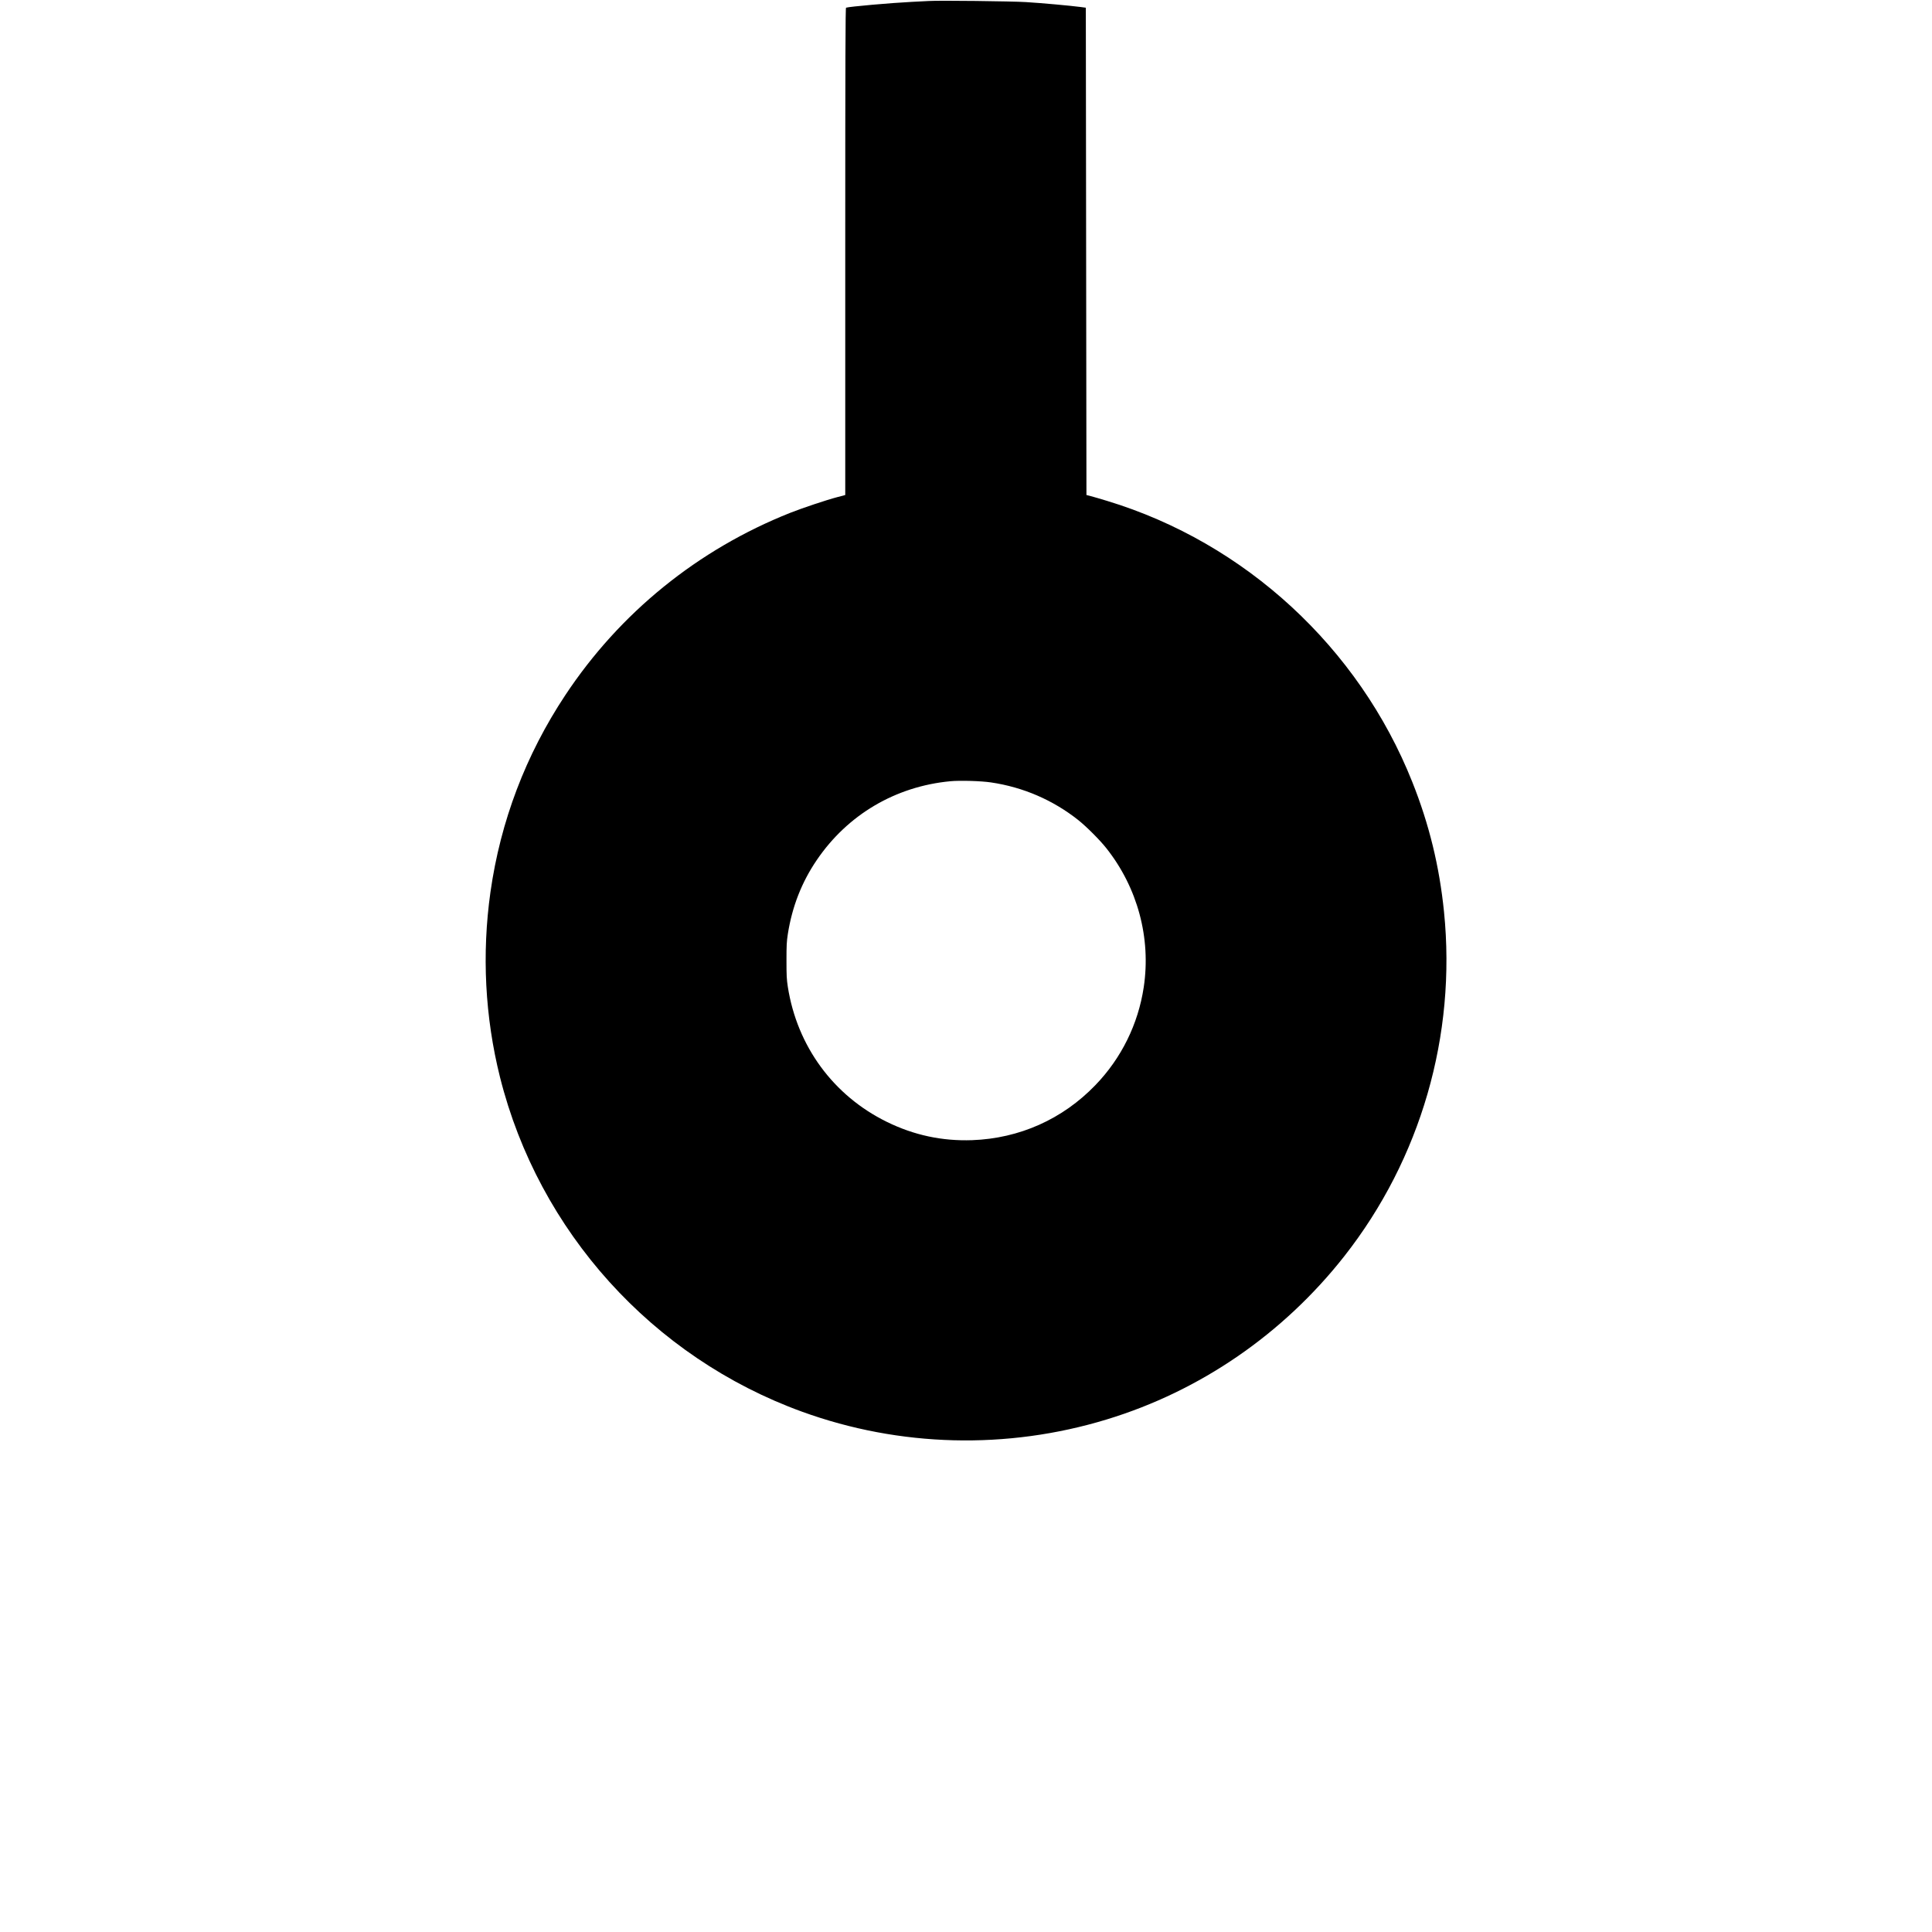
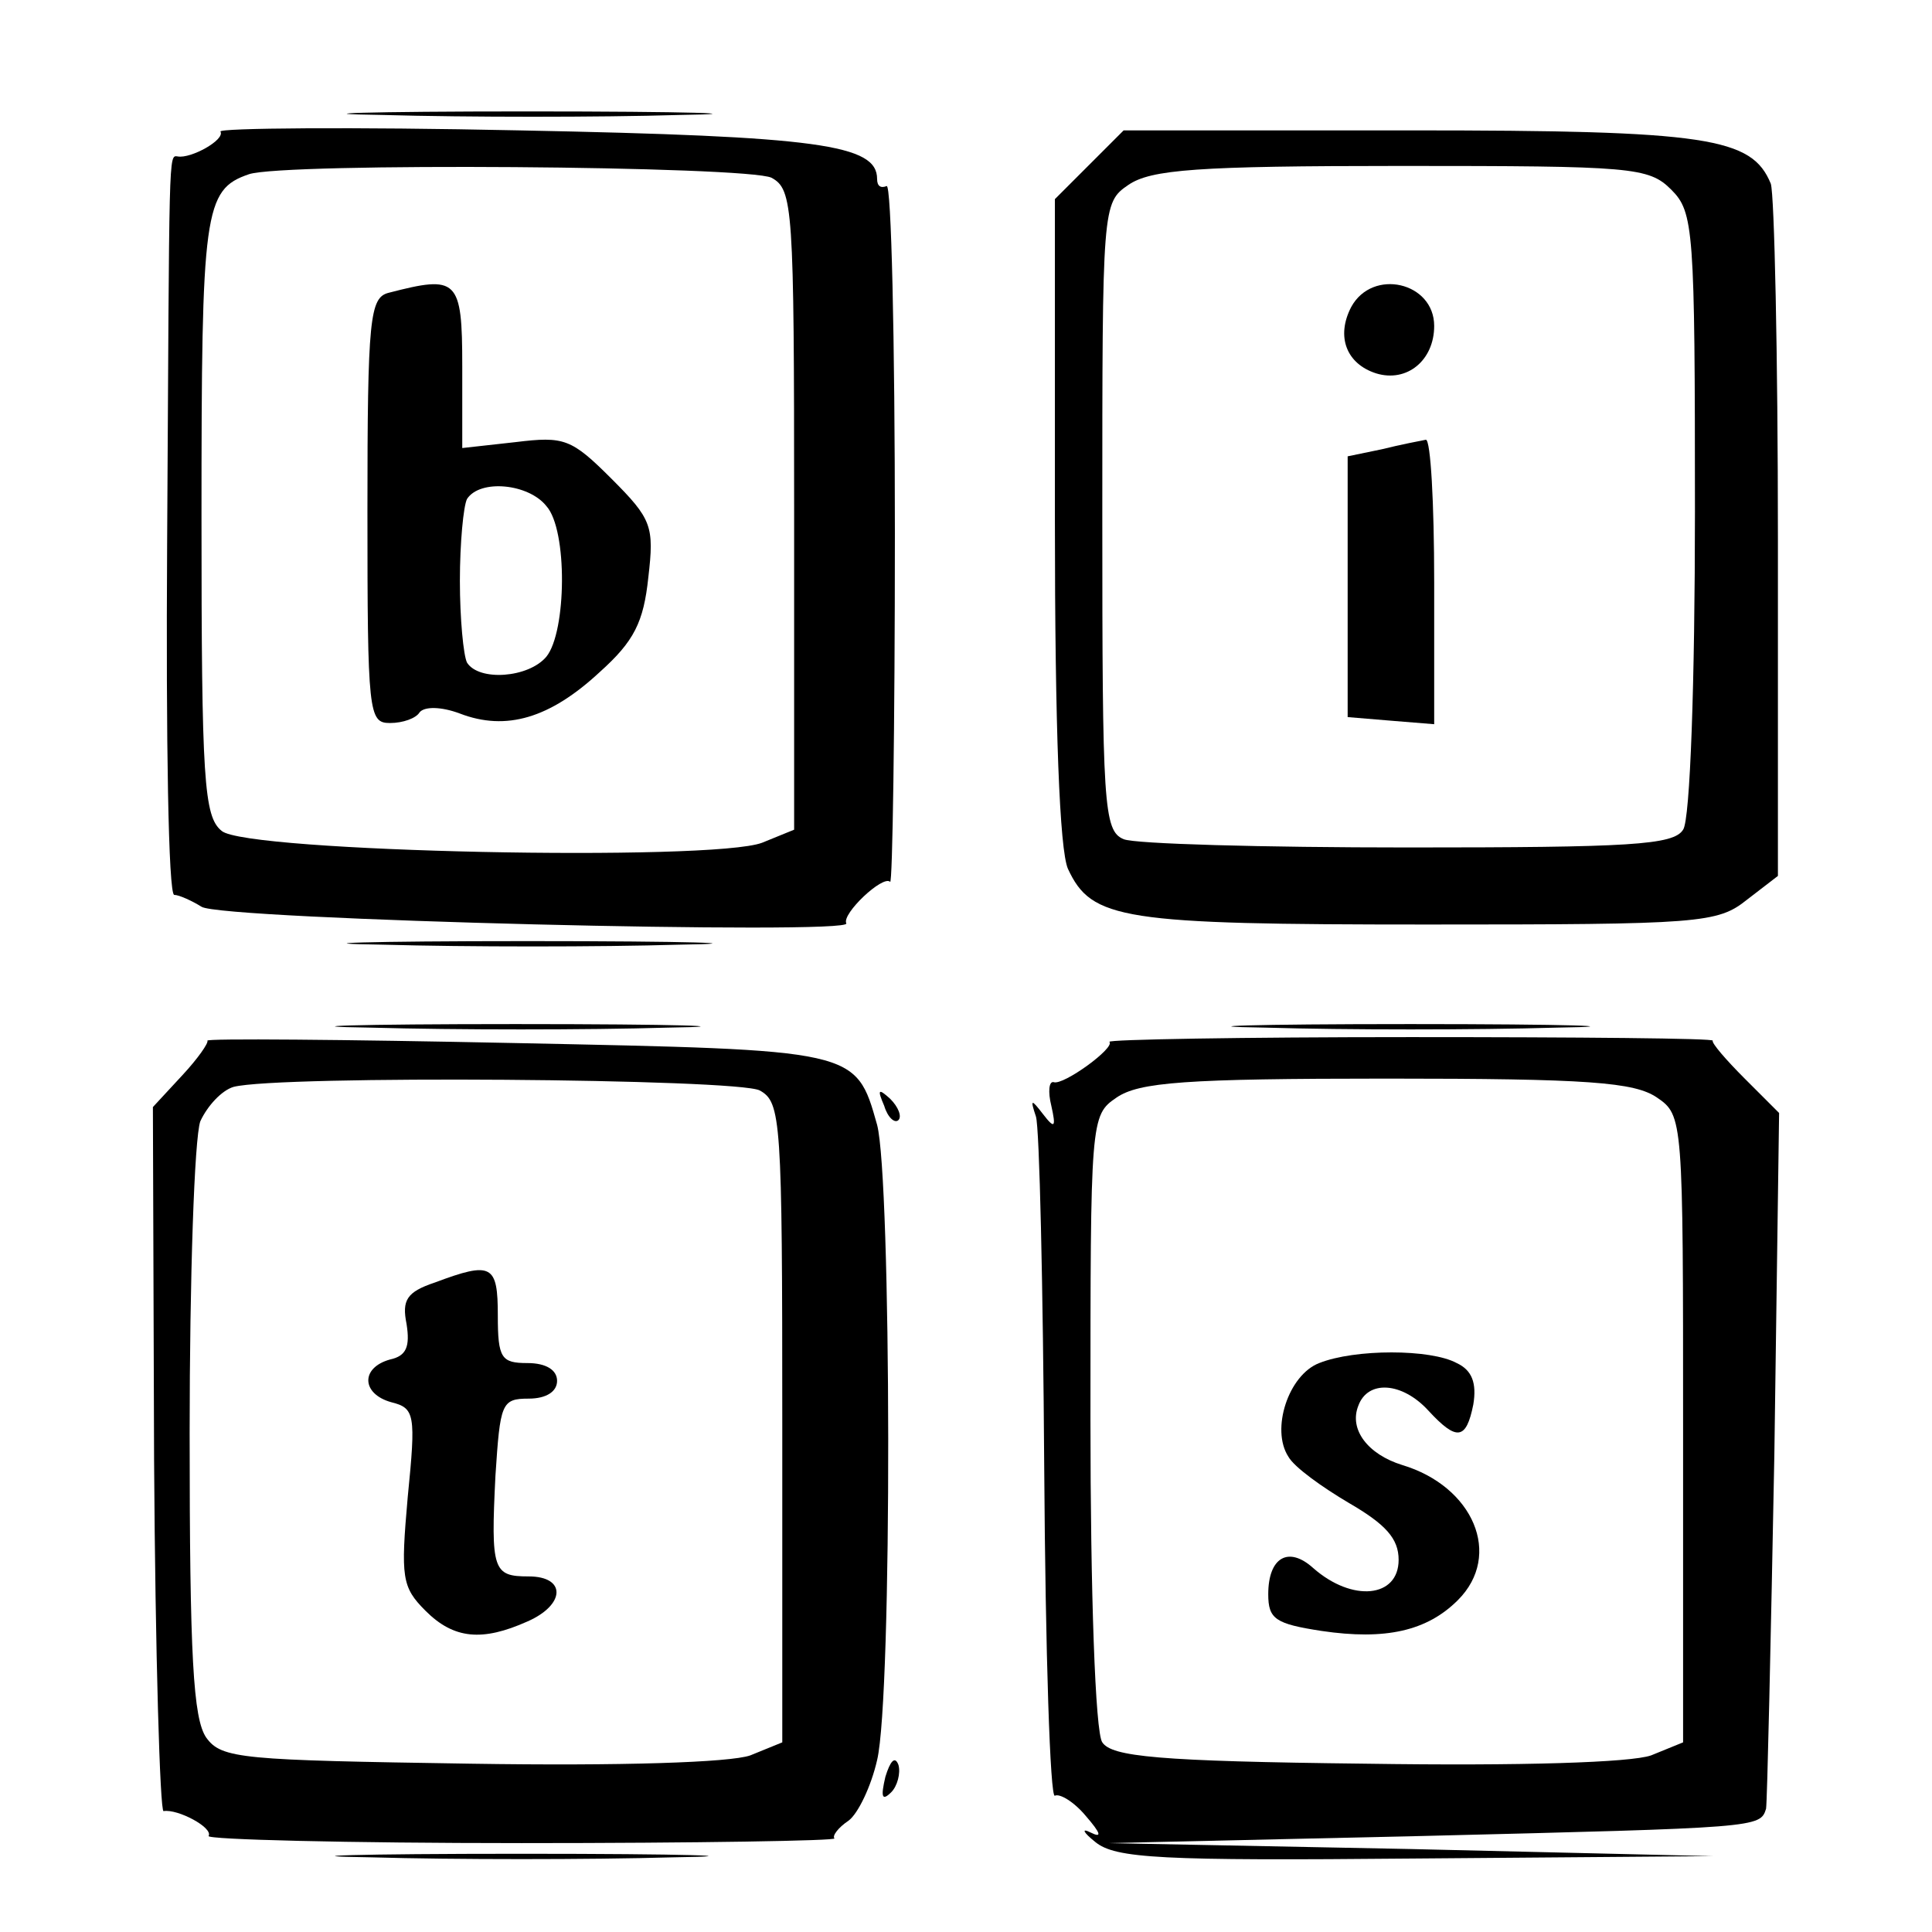
- <svg xmlns="http://www.w3.org/2000/svg" version="1.0" width="3136pt" height="3136pt" viewBox="0 0 3136 3136" preserveAspectRatio="xMidYMid meet">
-   <g transform="translate(0,3136) scale(0.1,-0.1)" fill="#000000" stroke="none">
-     <path d="M15080 31344 c-30 -2 -154 -8 -275 -14 -340 -17 -1022 -77 -1072 -95 -10 -3 -13 -804 -13 -3957 l0 -3953 -128 -34 c-176 -46 -564 -176 -762 -254 -1500 -595 -2769 -1623 -3655 -2962 -642 -969 -1051 -2046 -1214 -3195 -142 -1005 -89 -2029 155 -3005 628 -2504 2474 -4548 4904 -5430 1584 -575 3325 -619 4945 -125 1518 462 2864 1388 3856 2650 1240 1578 1821 3585 1618 5590 -75 739 -240 1417 -514 2105 -869 2185 -2713 3884 -4953 4564 -108 33 -228 68 -267 78 l-70 18 -5 3955 -5 3955 -90 12 c-171 22 -620 63 -880 79 -239 15 -1410 28 -1575 18z m1005 -12684 c523 -77 1006 -286 1417 -611 132 -105 352 -325 456 -457 507 -640 727 -1457 607 -2256 -90 -599 -363 -1153 -785 -1590 -533 -553 -1233 -865 -2000 -893 -488 -17 -945 81 -1385 297 -868 426 -1456 1228 -1607 2191 -19 124 -22 183 -22 429 0 246 3 305 22 429 70 444 224 840 470 1201 500 736 1277 1195 2167 1279 157 15 497 5 660 -19z" />
+ <svg xmlns="http://www.w3.org/2000/svg" version="1.0" width="163pt" height="163pt" viewBox="0 0 163 163" preserveAspectRatio="xMidYMid meet">
+   <g transform="translate(0,163) scale(0.1,-0.1)" fill="#000000" stroke="none">
+     <path d="M323 1533 c71 -2 183 -2 250 0 67 1 10 3 -128 3 -137 0 -192 -2 -122 -3z" />
+     <path d="M186 1519 c4 -7 -25 -23 -36 -21 -8 1 -7 8 -9 -328 -1 -162 1 -295 6 -295 4 0 15 -5 23 -10 16 -11 551 -24 544 -14 -4 8 31 41 37 35 2 -2 4 130 4 294 0 164 -3 296 -7 293 -5 -2 -8 0 -8 6 0 29 -49 36 -302 41 -141 3 -254 2 -252 -1z m465 -39 c18 -10 19 -24 19 -281 l0 -269 -27 -11 c-42 -16 -436 -8 -456 10 -15 12 -17 43 -17 265 0 258 2 276 40 289 29 10 421 7 441 -3z" />
+     <path d="M328 1383 c-16 -4 -18 -21 -18 -184 0 -171 1 -179 19 -179 11 0 22 4 25 9 4 5 18 5 34 -1 39 -15 76 -4 118 35 29 26 37 42 41 80 5 43 3 49 -31 83 -34 34 -40 36 -81 31 l-45 -5 0 69 c0 74 -4 77 -62 62z m133 -180 c18 -20 17 -106 0 -127 -15 -18 -57 -21 -67 -5 -3 6 -6 37 -6 69 0 32 3 63 6 69 11 17 52 13 67 -6z" />
+     <path d="M919 1491 l-29 -29 0 -271 c0 -177 4 -278 11 -294 20 -43 45 -47 303 -47 231 0 245 1 270 21 l26 20 0 284 c0 156 -3 291 -6 300 -16 39 -53 45 -304 45 l-242 0 -29 -29z m491 -21 c19 -19 20 -33 20 -272 0 -142 -4 -260 -10 -268 -8 -13 -45 -15 -232 -15 -123 0 -231 3 -240 7 -17 7 -18 29 -18 272 0 262 0 265 22 280 19 13 58 16 230 16 195 0 209 -1 228 -20z" />
+     <path d="M1140 1371 c-13 -25 -4 -48 21 -56 26 -8 49 11 49 40 0 37 -52 49 -70 16z" />
+     <path d="M1166 1251 l-29 -6 0 -110 0 -110 36 -3 37 -3 0 120 c0 67 -3 120 -7 120 -5 -1 -21 -4 -37 -8z" />
+     <path d="M323 833 c71 -2 183 -2 250 0 67 1 10 3 -128 3 -137 0 -192 -2 -122 -3z" />
+     <path d="M313 763 c71 -2 183 -2 250 0 67 1 10 3 -128 3 -137 0 -192 -2 -122 -3z" />
+     <path d="M1068 763 c67 -2 177 -2 245 0 67 1 12 3 -123 3 -135 0 -190 -2 -122 -3z" />
+     <path d="M175 752 c1 -2 -8 -15 -21 -29 l-25 -27 1 -298 c1 -163 5 -297 8 -296 12 2 42 -14 38 -21 -2 -3 117 -6 264 -6 148 0 267 2 264 4 -2 2 3 9 12 15 8 6 19 29 24 51 13 54 12 491 0 536 -18 64 -17 63 -306 69 -144 3 -261 4 -259 2z m466 -42 c18 -10 19 -24 19 -281 l0 -269 -27 -11 c-17 -6 -109 -9 -236 -7 -193 3 -210 4 -223 22 -11 16 -14 68 -14 257 0 131 4 249 9 263 6 13 18 26 28 29 38 10 425 7 444 -3z" />
+     <path d="M367 548 c-24 -8 -28 -15 -24 -35 3 -19 0 -27 -14 -30 -25 -7 -24 -29 1 -36 20 -5 21 -10 14 -80 -6 -68 -5 -76 15 -96 24 -24 48 -26 86 -9 32 14 33 38 1 38 -30 0 -32 5 -28 85 4 61 5 65 28 65 15 0 24 6 24 15 0 9 -9 15 -25 15 -22 0 -25 4 -25 40 0 43 -5 46 -53 28z" />
+     <path d="M936 751 c5 -5 -39 -37 -47 -34 -4 1 -5 -8 -2 -20 4 -18 3 -20 -7 -7 -10 13 -11 13 -6 -2 3 -9 6 -143 7 -297 1 -155 5 -279 9 -276 4 2 16 -5 26 -17 13 -15 14 -19 4 -14 -8 4 -6 0 4 -8 17 -14 55 -16 270 -14 l251 2 -255 6 -255 5 265 6 c284 7 285 7 290 23 1 6 4 141 7 299 l4 288 -29 29 c-16 16 -28 30 -27 32 2 2 -113 3 -255 3 -142 0 -256 -2 -254 -4z m462 -47 c22 -15 22 -18 22 -280 l0 -264 -27 -11 c-17 -6 -109 -9 -241 -7 -176 2 -214 6 -222 18 -6 8 -10 128 -10 272 0 254 0 257 22 272 19 13 58 16 228 16 170 0 209 -3 228 -16z" />
+     <path d="M1113 480 c-26 -10 -41 -56 -26 -79 5 -9 29 -26 51 -39 31 -18 42 -30 42 -48 0 -32 -39 -36 -72 -7 -21 19 -38 9 -38 -22 0 -21 6 -25 45 -31 54 -8 89 0 115 26 38 38 13 96 -47 114 -29 9 -45 30 -37 50 8 22 37 20 59 -4 24 -26 32 -25 38 5 3 18 -1 29 -14 35 -22 12 -86 12 -116 0z" />
+     <path d="M746 697 c3 -10 9 -15 12 -12 3 3 0 11 -7 18 -10 9 -11 8 -5 -6z" />
+     <path d="M747 131 c-4 -17 -3 -21 5 -13 5 5 8 16 6 23 -3 8 -7 3 -11 -10z" />
+     <path d="M313 63 c70 -2 184 -2 255 0 70 1 12 3 -128 3 -140 0 -198 -2 -127 -3z" />
  </g>
</svg>
